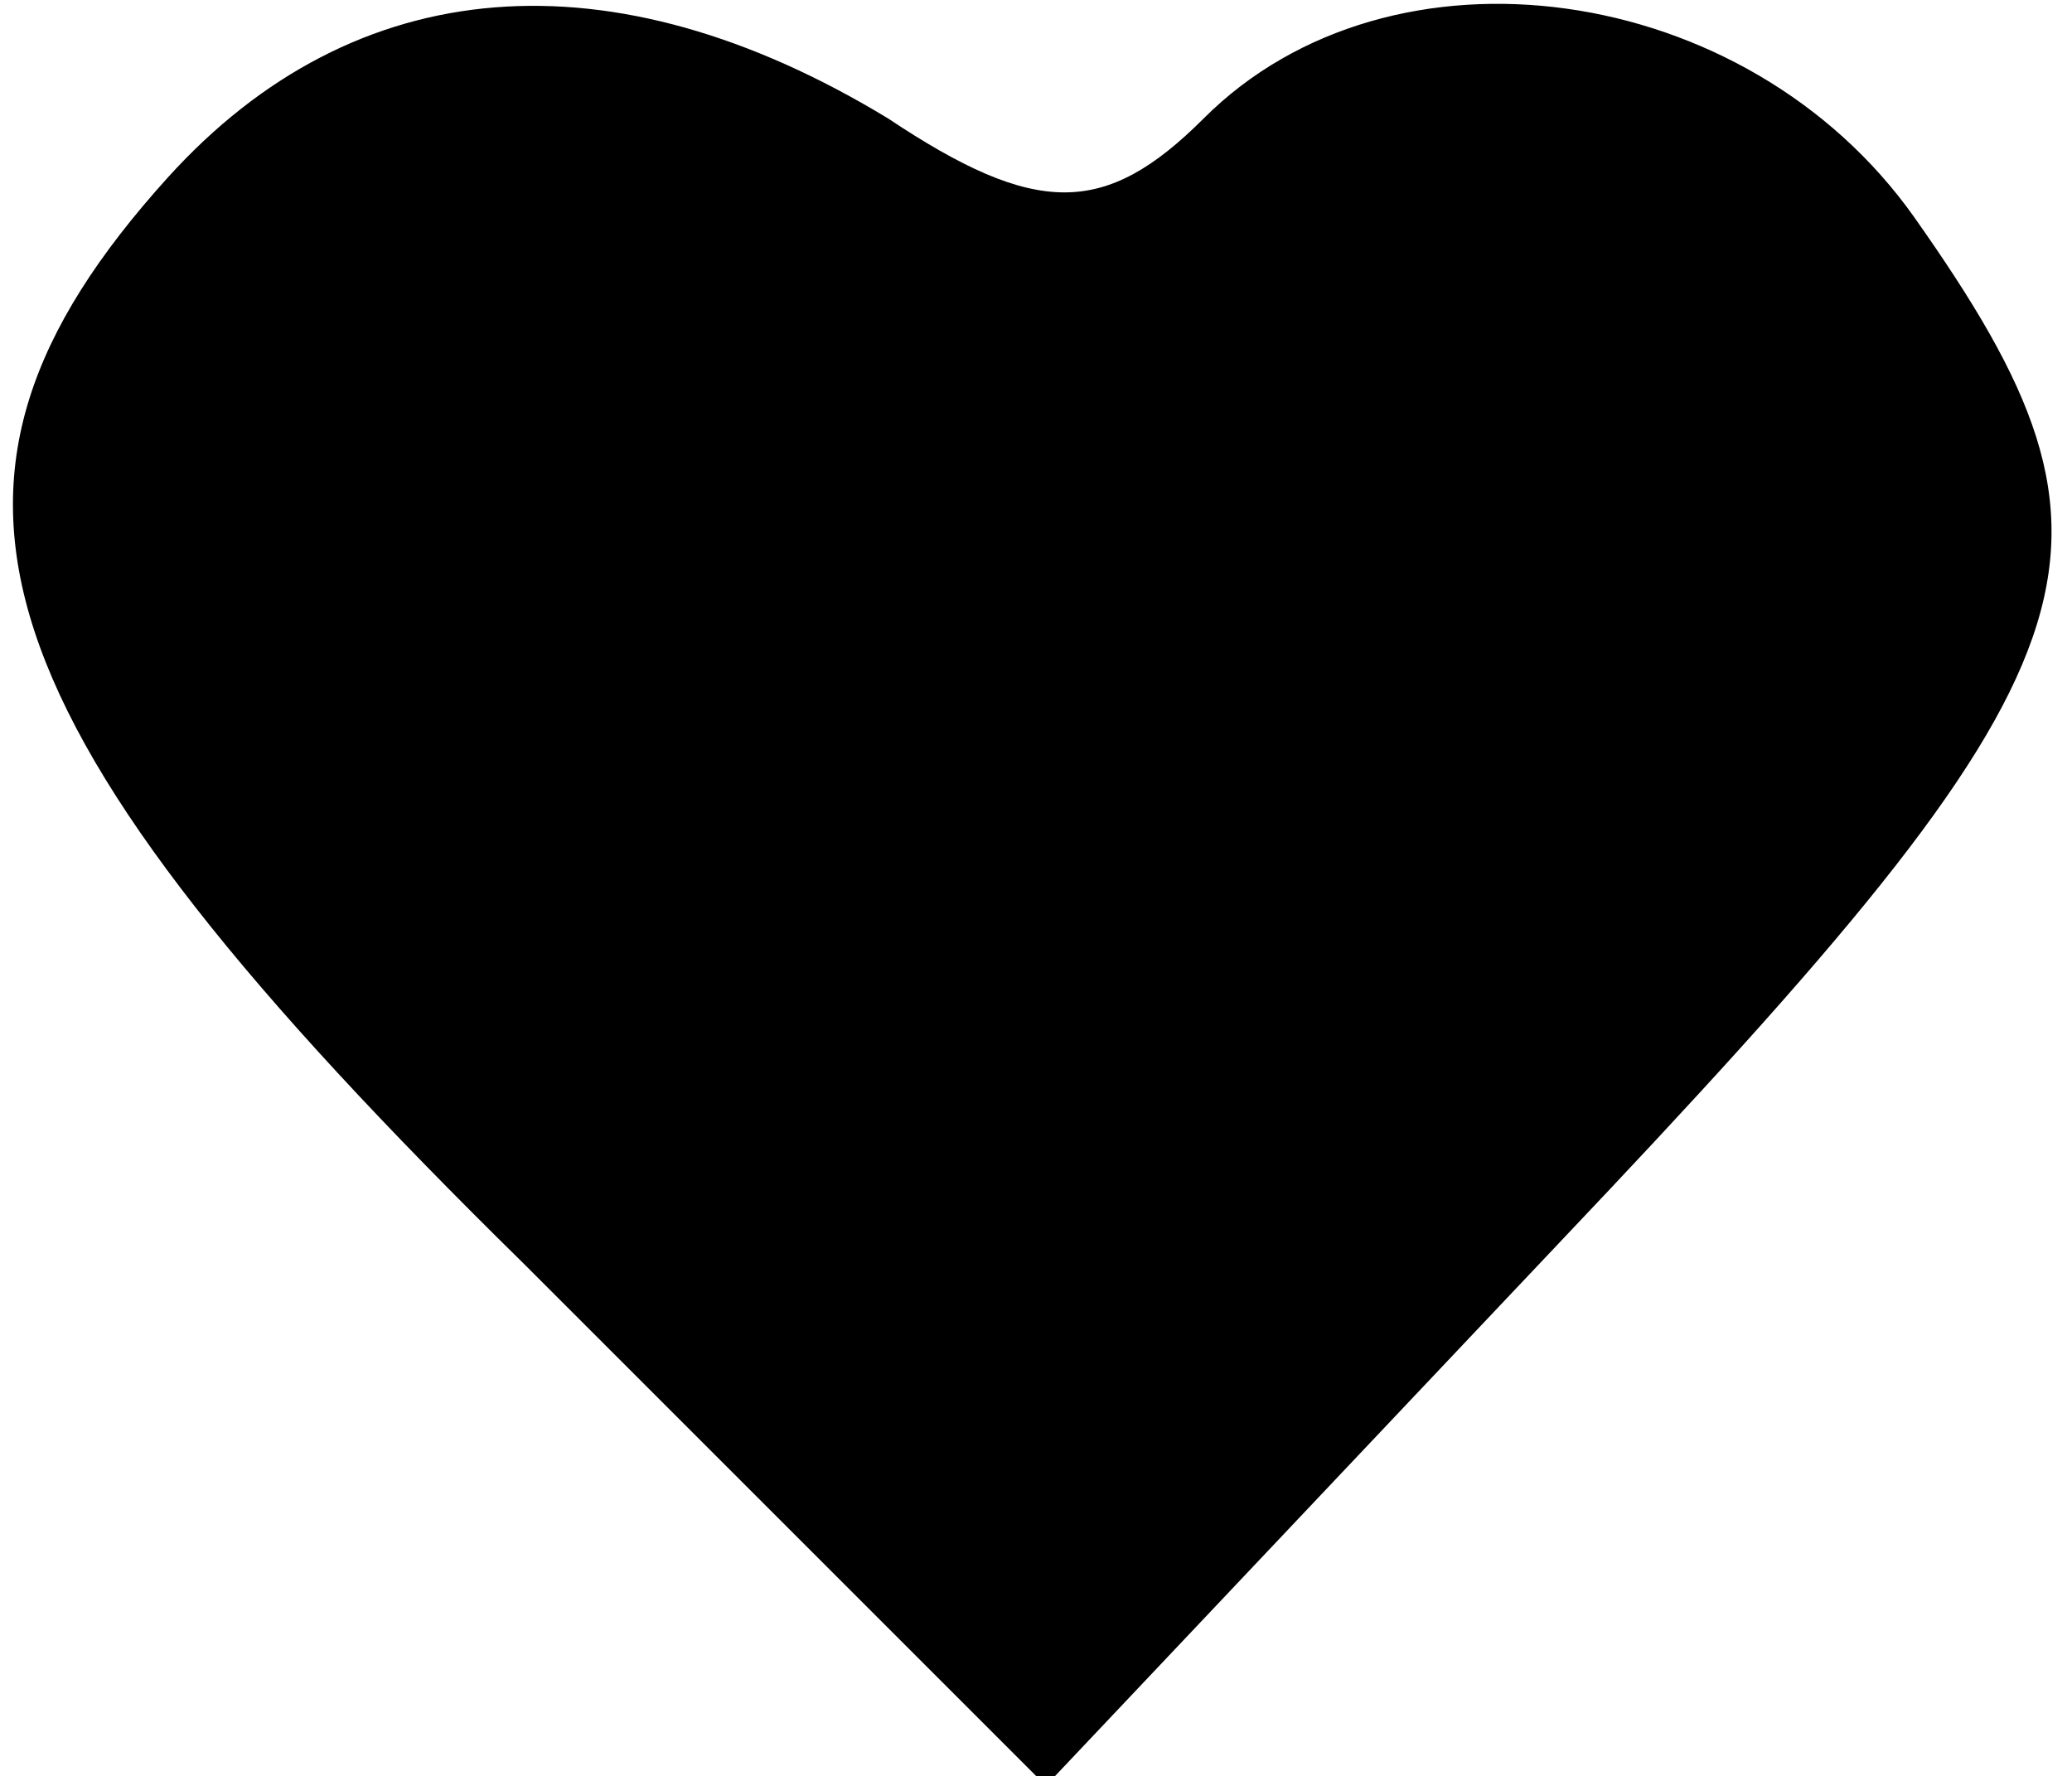
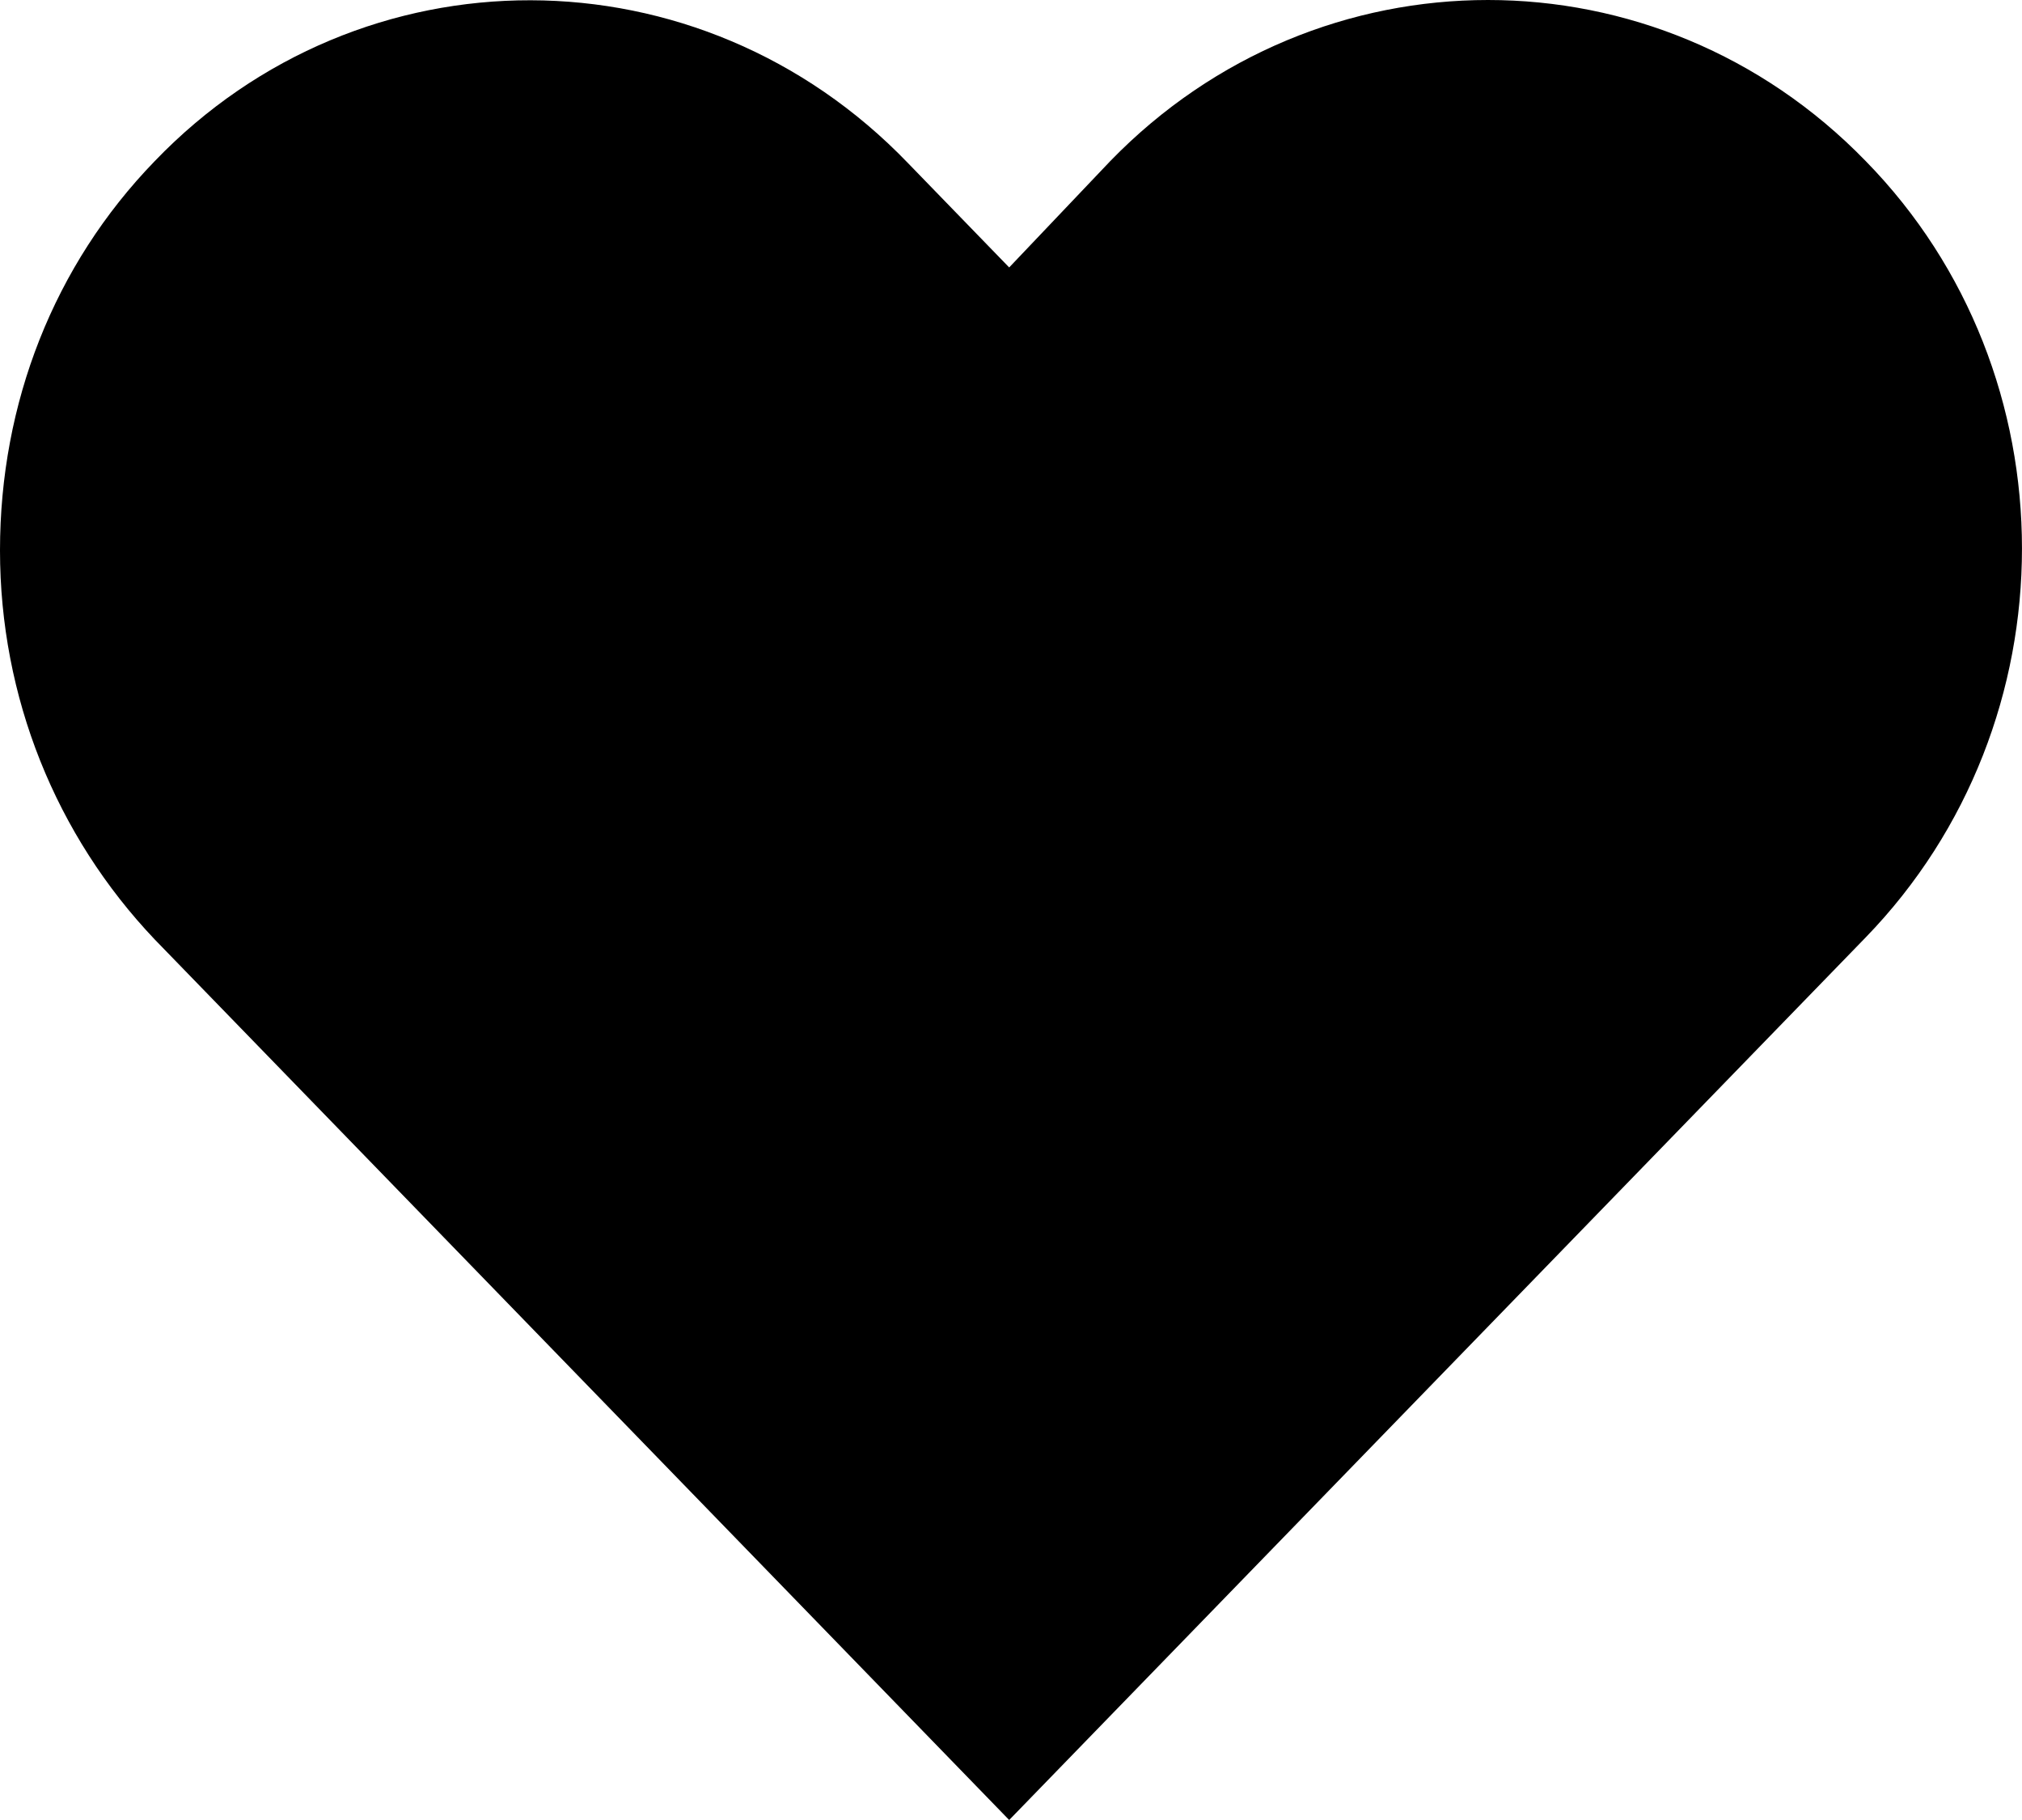
- <svg xmlns="http://www.w3.org/2000/svg" version="1.0" width="21pt" height="18pt" viewBox="0 0 21 18" preserveAspectRatio="xMidYMid meet">
-   <g transform="translate(0,18) scale(0.1,-0.1)" fill="#000000" stroke="none">
-     <path d="M17 162 c-28 -31 -20 -55 36 -110 l53 -53 52 55 c56 59 60 70 36 104 -17 24 -53 29 -72 10 -10 -10 -17 -10 -32 0 -28 17 -54 15 -73 -6z" />
-   </g>
+ <svg xmlns="http://www.w3.org/2000/svg" width="20" height="18" viewBox="0 0 20 18" fill="none">
+   <path fill-rule="evenodd" clip-rule="evenodd" d="M18.454 1.593C20.515 3.697 20.515 7.146 18.454 9.271L9.982 18L1.531 9.292C0.551 8.261 0 6.894 0 5.443C0 3.991 0.531 2.624 1.531 1.593C3.572 -0.531 6.92 -0.531 8.982 1.614L9.982 2.645L10.982 1.593C13.044 -0.531 16.392 -0.531 18.454 1.593Z" fill="black" />
</svg>
